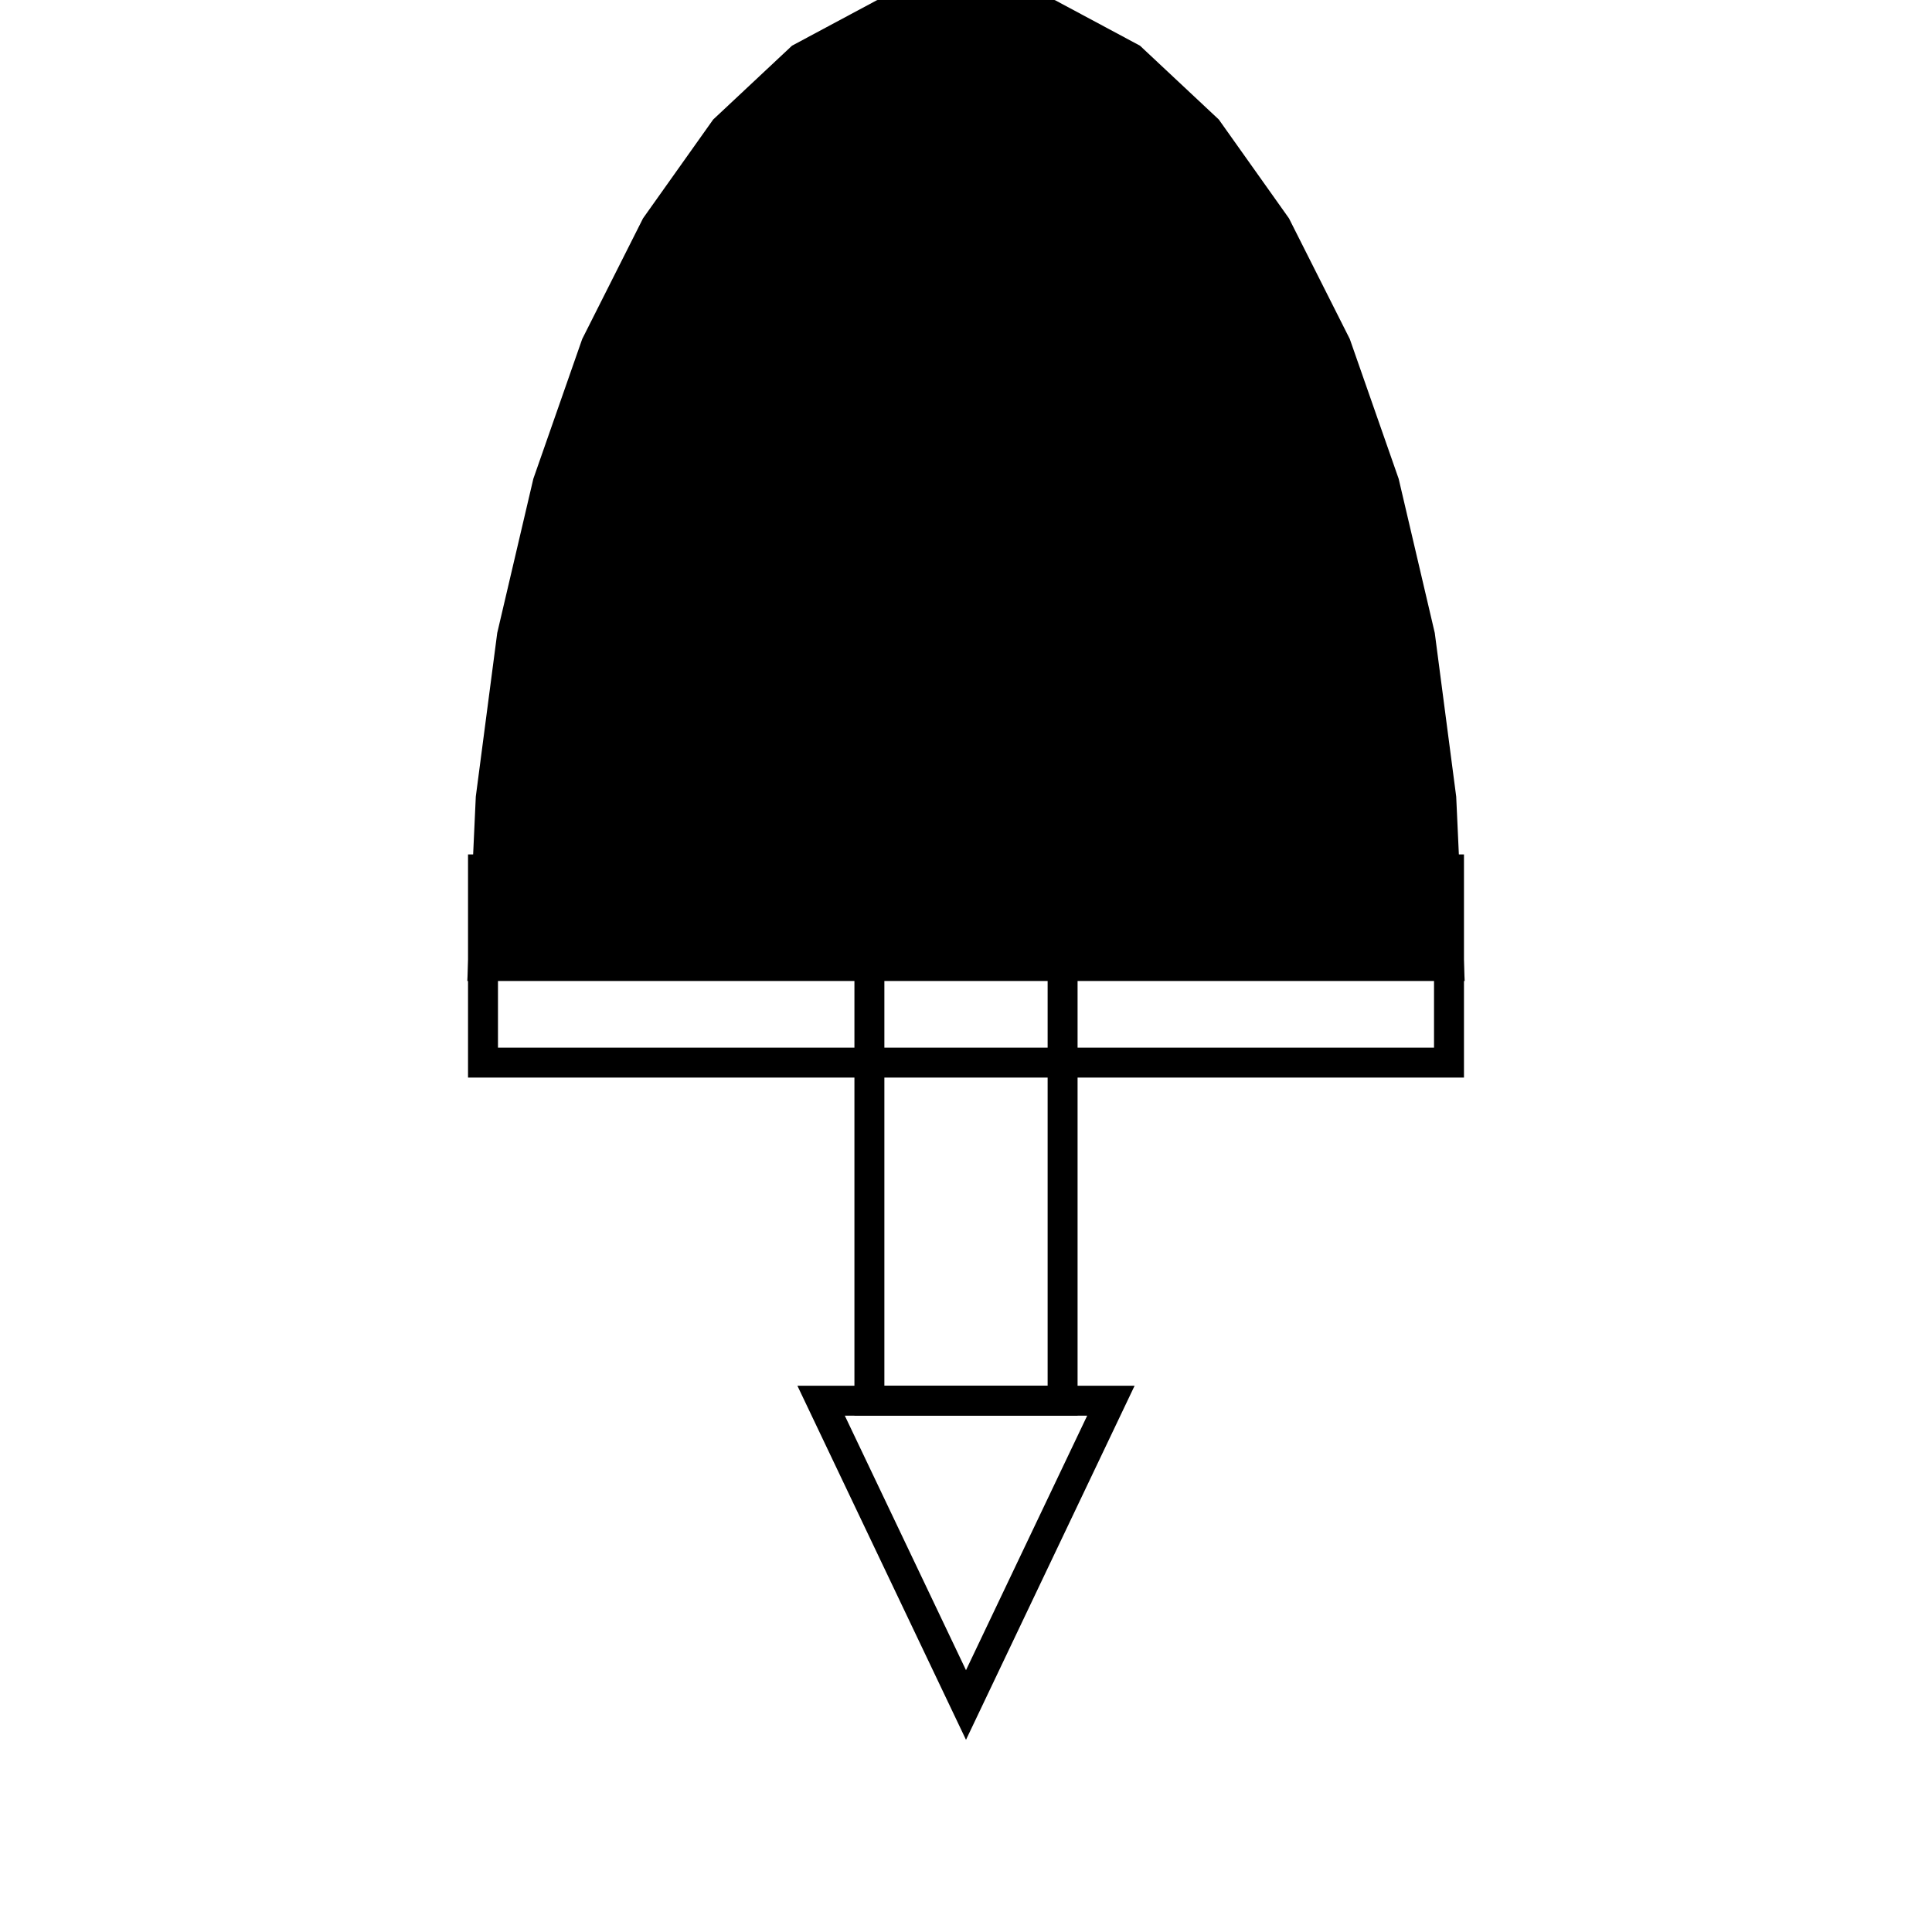
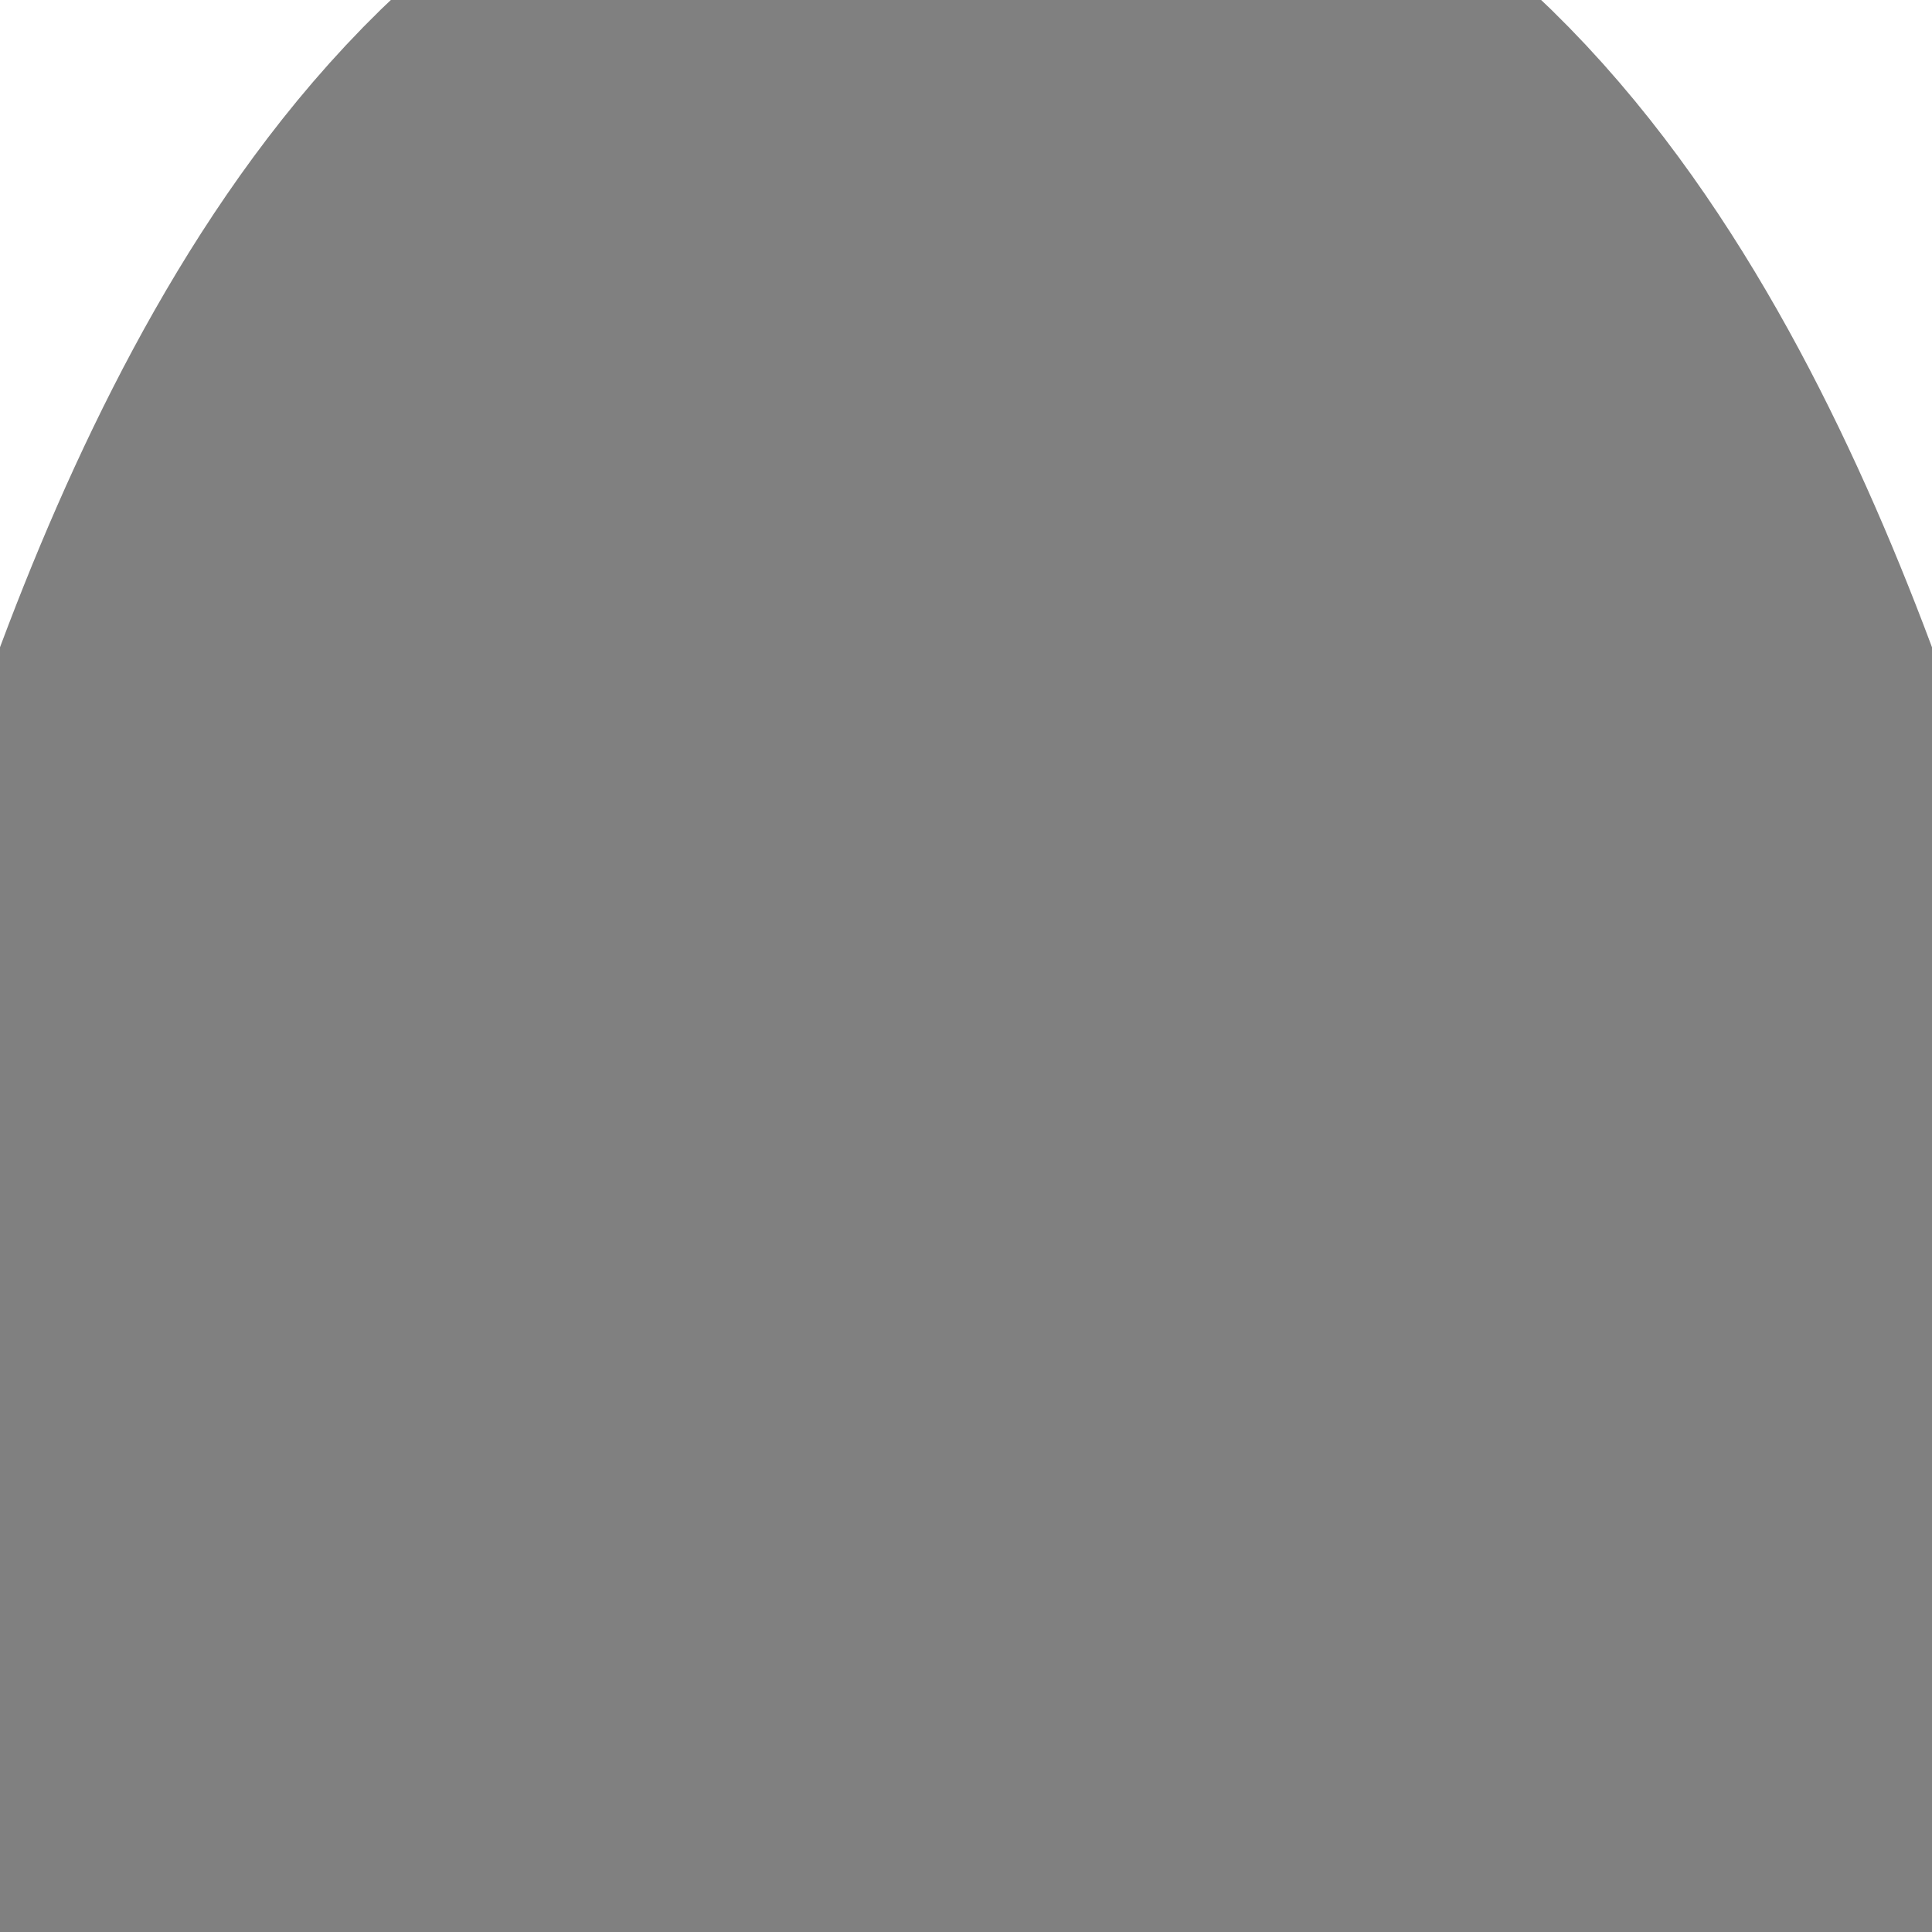
- <svg xmlns="http://www.w3.org/2000/svg" viewBox="-1 -1 2 2">
-   <path d="M -0.5 0 L -0.492 -0.174 L -0.47 -0.342 L -0.433 -0.5 L -0.383 -0.643 L -0.321 -0.766 L -0.25 -0.866 L -0.171 -0.94 L -0.087 -0.985 L -0 -1 L 0.087 -0.985 L 0.171 -0.94 L 0.25 -0.866 L 0.321 -0.766 L 0.383 -0.643 L 0.433 -0.5 L 0.47 -0.342 L 0.492 -0.174 L 0.5 -0 Z" fill="currentColor" data-color-role="fill_blend" />
-   <path d="M -0.15 0.45 L 0.15 0.45 L 0 0.765 Z" fill="none" stroke="#000000" stroke-width="0.031" />
-   <path d="M -0.1 -0.45 L 0.1 -0.45 L 0.1 0.45 L -0.1 0.45 Z" fill="none" stroke="#000000" stroke-width="0.031" />
-   <path d="M -0.5 -0.1 L 0.5 -0.1 L 0.5 0.1 L -0.5 0.1 Z" fill="none" stroke="#000000" stroke-width="0.031" />
-   <path d="M -0.5 0 L -0.492 -0.174 L -0.47 -0.342 L -0.433 -0.5 L -0.383 -0.643 L -0.321 -0.766 L -0.25 -0.866 L -0.171 -0.94 L -0.087 -0.985 L -0 -1 L 0.087 -0.985 L 0.171 -0.94 L 0.25 -0.866 L 0.321 -0.766 L 0.383 -0.643 L 0.433 -0.5 L 0.47 -0.342 L 0.492 -0.174 L 0.5 -0 Z" fill="none" stroke="#000000" stroke-width="0.031" />
-   <path d="M 0 -1.5 L 0 -1" fill="none" stroke="#000000" stroke-width="0.047" />
+ <svg xmlns="http://www.w3.org/2000/svg" viewBox="-1 -1 2 2" version="1.1" id="svg6">
+   <defs id="defs6" />
+   <path d="M 0,-1.5 V -1" fill="none" stroke="#000000" stroke-width="0.047" id="path6" />
+   <path style="vector-effect:non-scaling-stroke;fill:none;stroke:#808080;-inkscape-stroke:hairline" d="m 0.75,0.75 h -1.5 c 0,0 0.191,-1.5 0.75,-1.5 0.559,0 0.75,1.5 0.75,1.5 z" id="path7" />
+   <path style="vector-effect:non-scaling-stroke;fill:none;stroke:#808080;stroke-width:2.144;-inkscape-stroke:hairline" d="M 0,-0.143 V 0.393" id="path8" />
+   <path style="vector-effect:non-scaling-stroke;fill:none;stroke:#808080;stroke-width:2.144;-inkscape-stroke:hairline" d="M -0.214,-0.143 H 0.214" id="path9" />
</svg>
